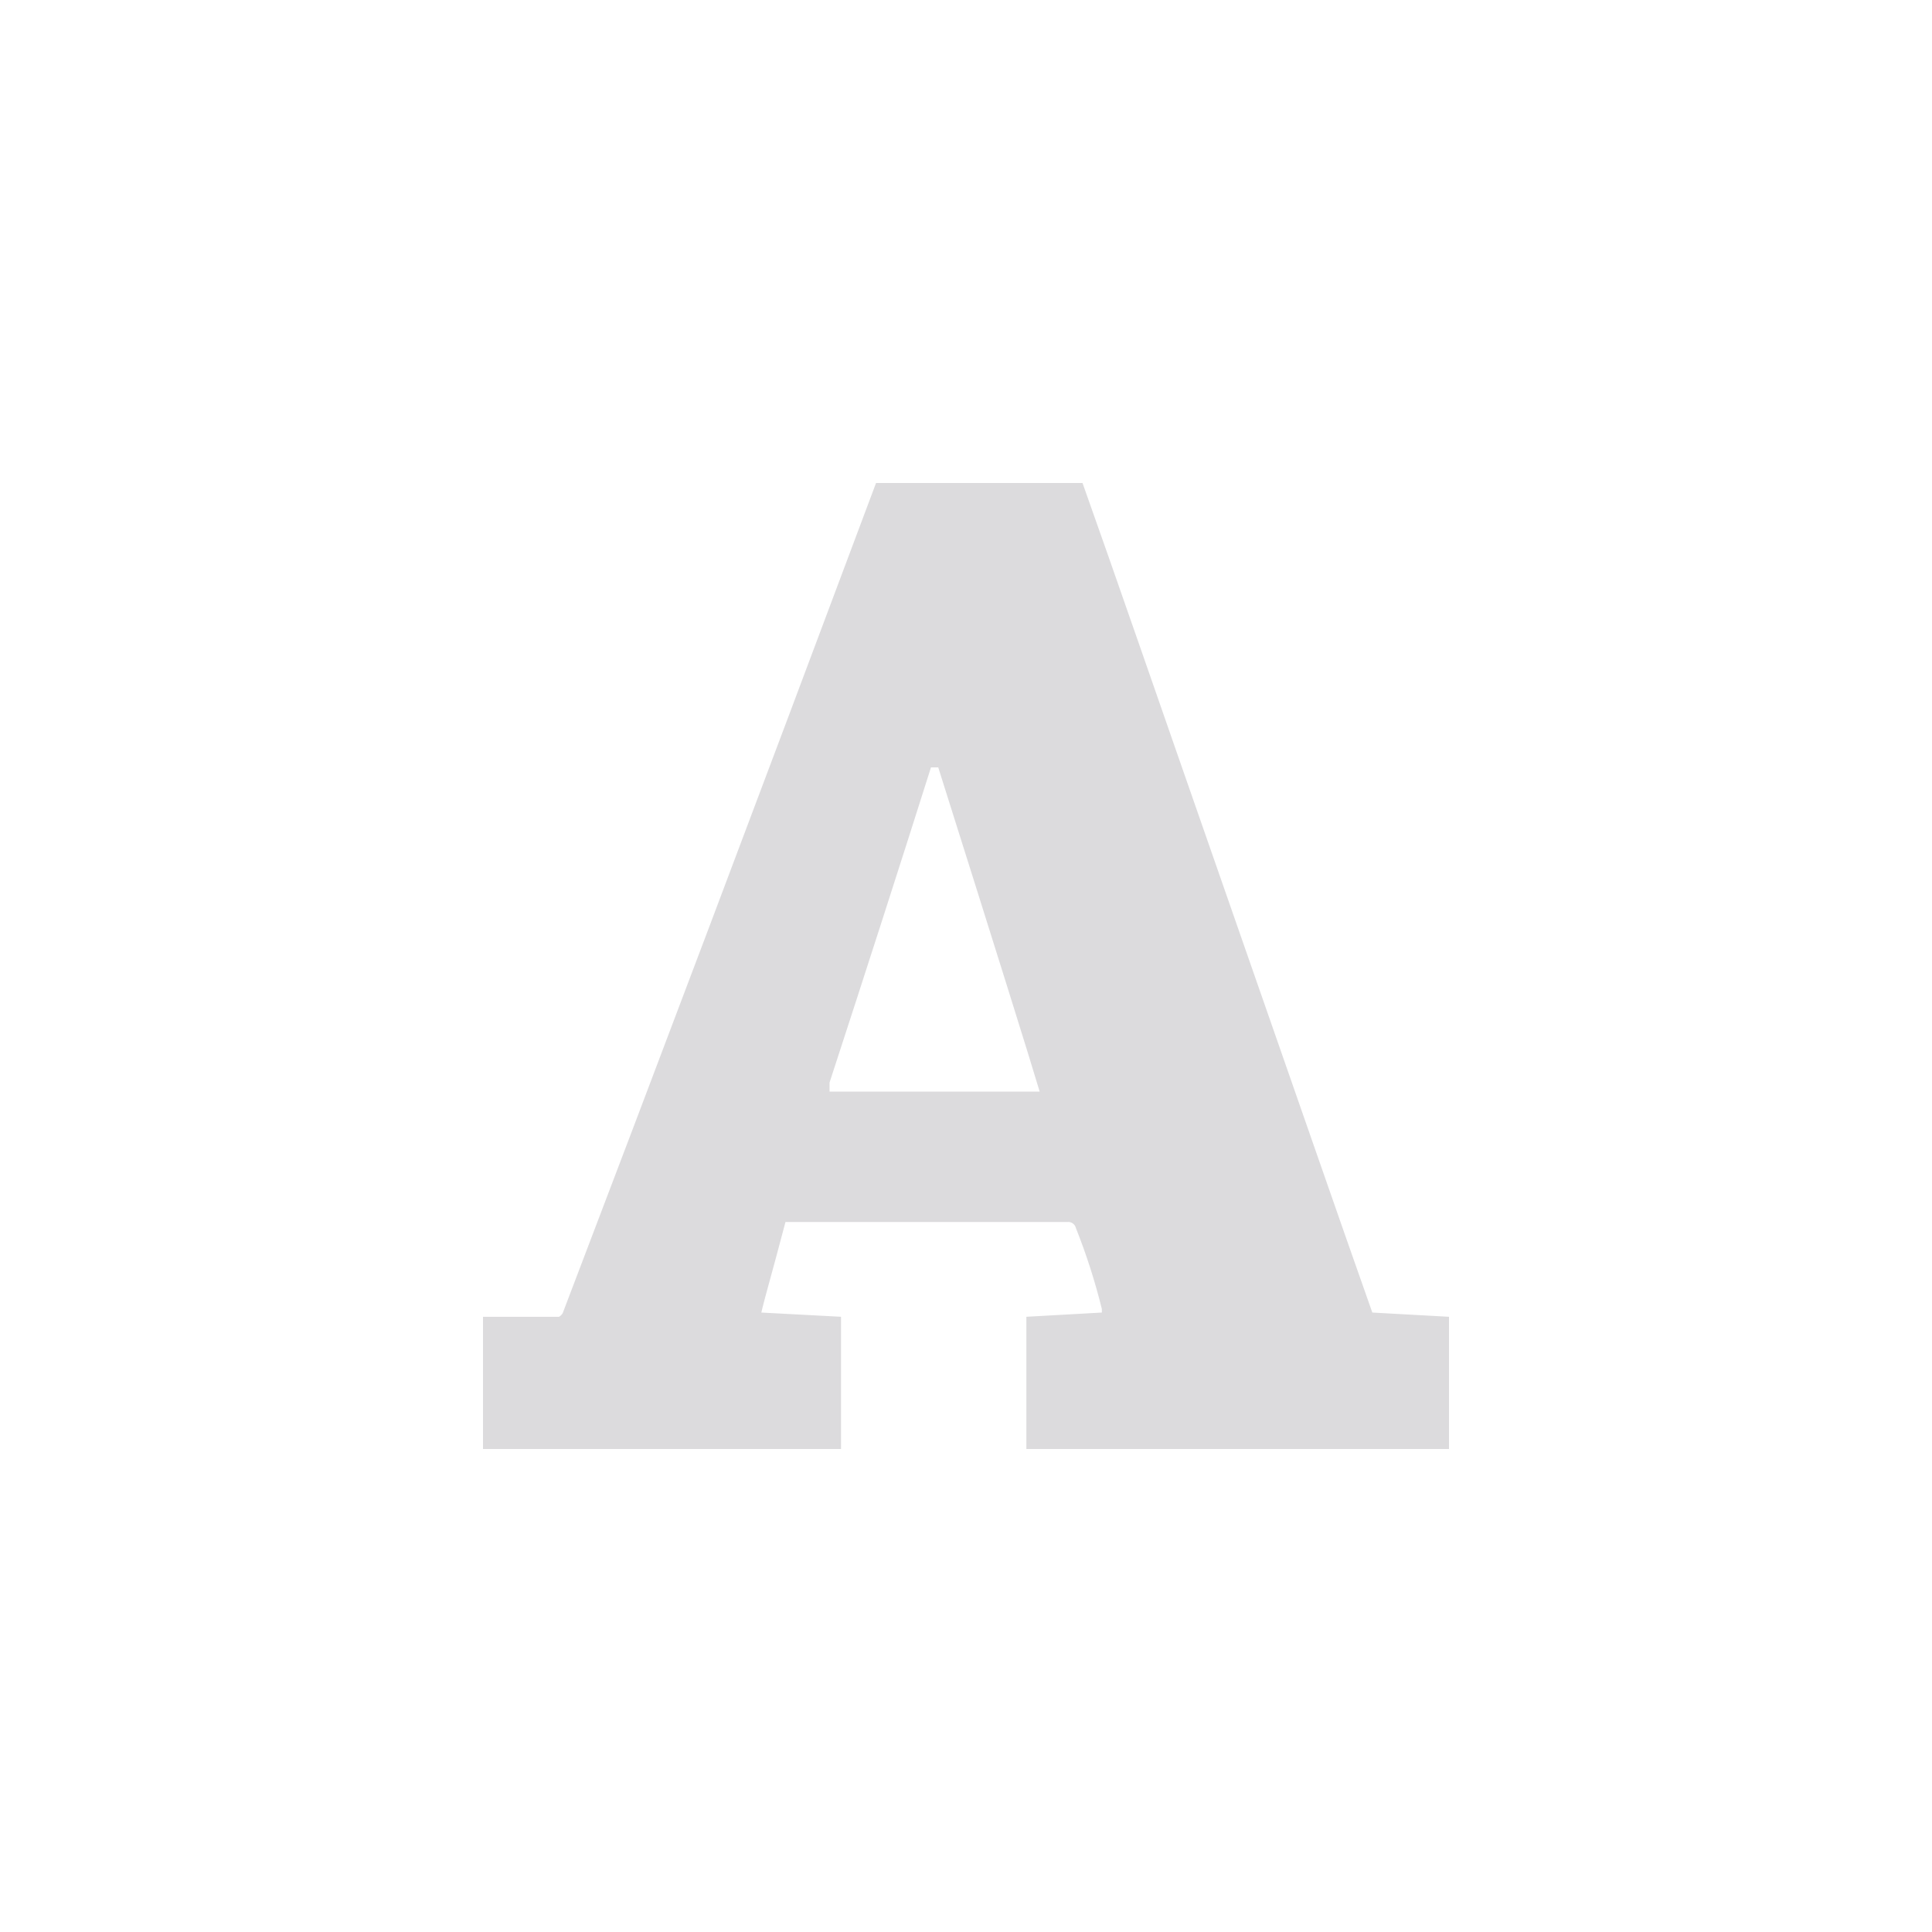
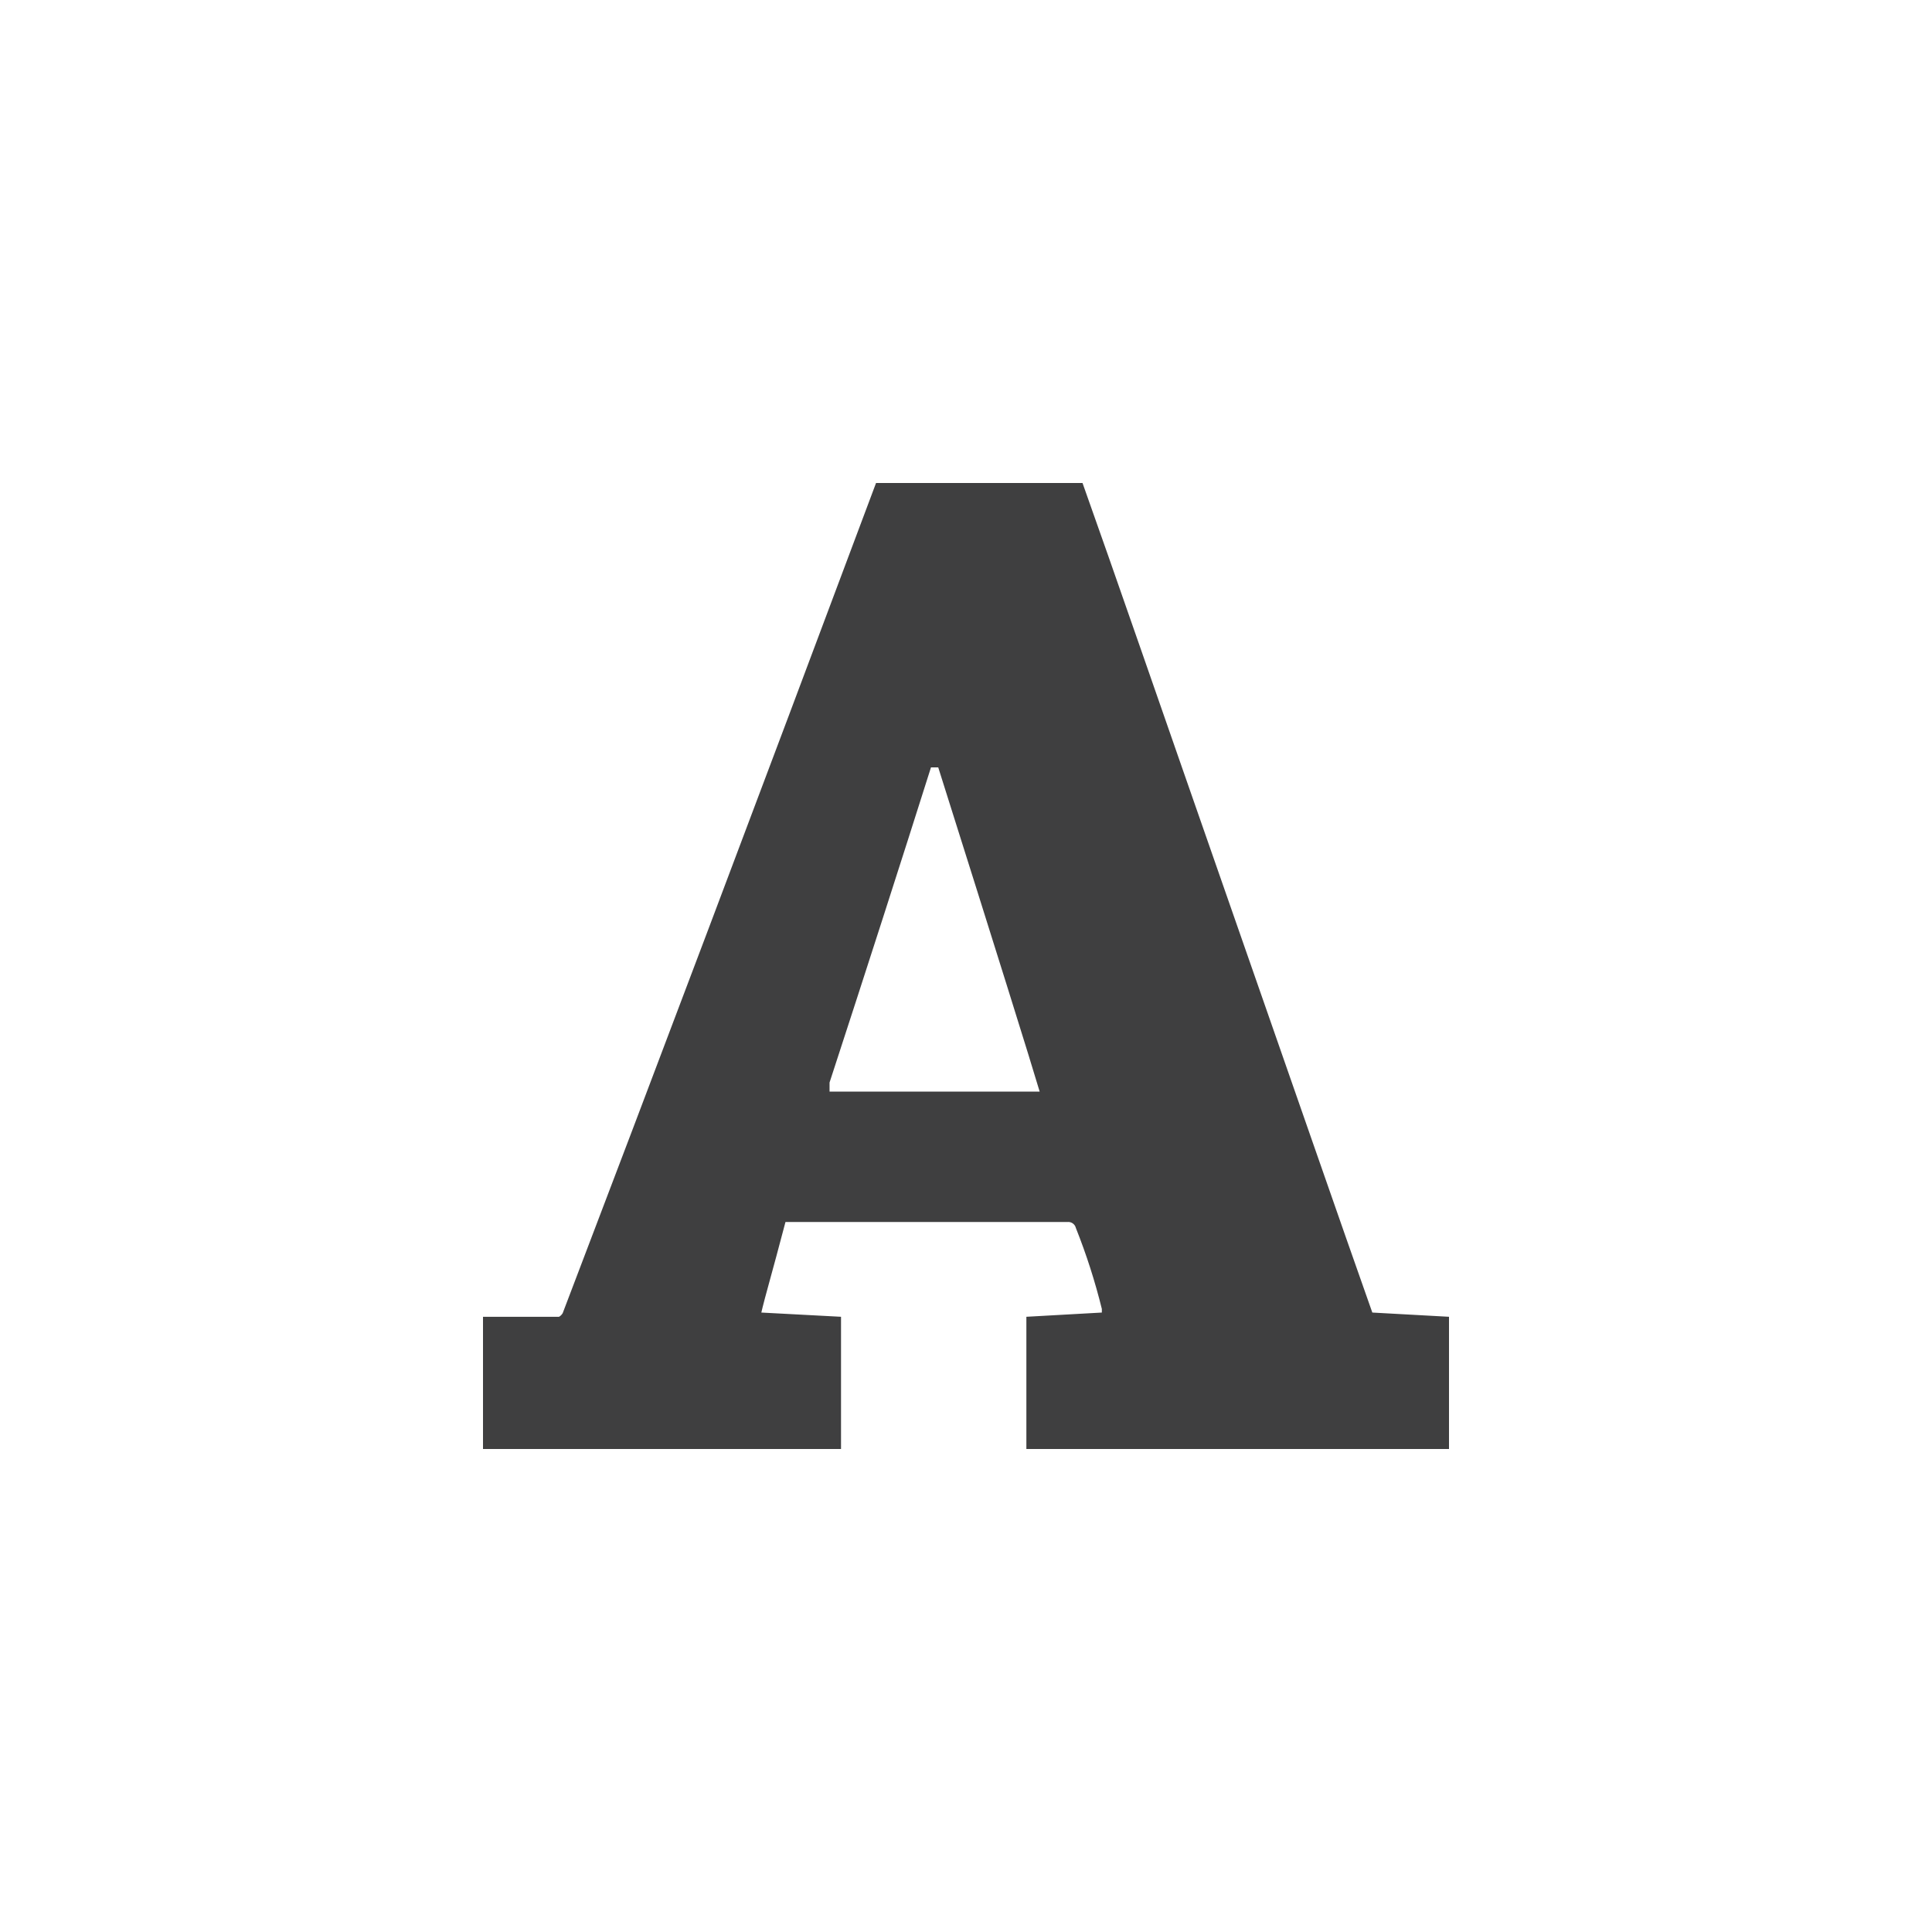
<svg xmlns="http://www.w3.org/2000/svg" id="Bases" viewBox="0 0 32 32">
  <defs>
-     <style>.cls-1{fill:#dcdbdd;}</style>
+     <style>.cls-1{fill:#3f3f40;}</style>
  </defs>
  <path class="cls-1" d="M8,21.81l1.2,0,.06,0a.17.17,0,0,0,.06-.06Q11.56,15.88,14.51,8c.25,0,1.39,0,3.42,0,.51,1.43,1.3,3.72,2.4,6.87s1.89,5.43,2.4,6.87l1.27.07V24H17V21.81l1.25-.07s0,0,0,0a0,0,0,0,0,0-.06,10.25,10.25,0,0,0-.43-1.34.13.13,0,0,0-.14-.1l-4.67,0c-.05.18-.12.46-.22.82s-.16.59-.18.68l1.32.07V24H8Zm7.54-9.1h-.12q-.75,2.37-1.68,5.22c0,.1,0,.15,0,.15h3.48C17.06,17.54,16.5,15.75,15.54,12.71Z" />
</svg>
